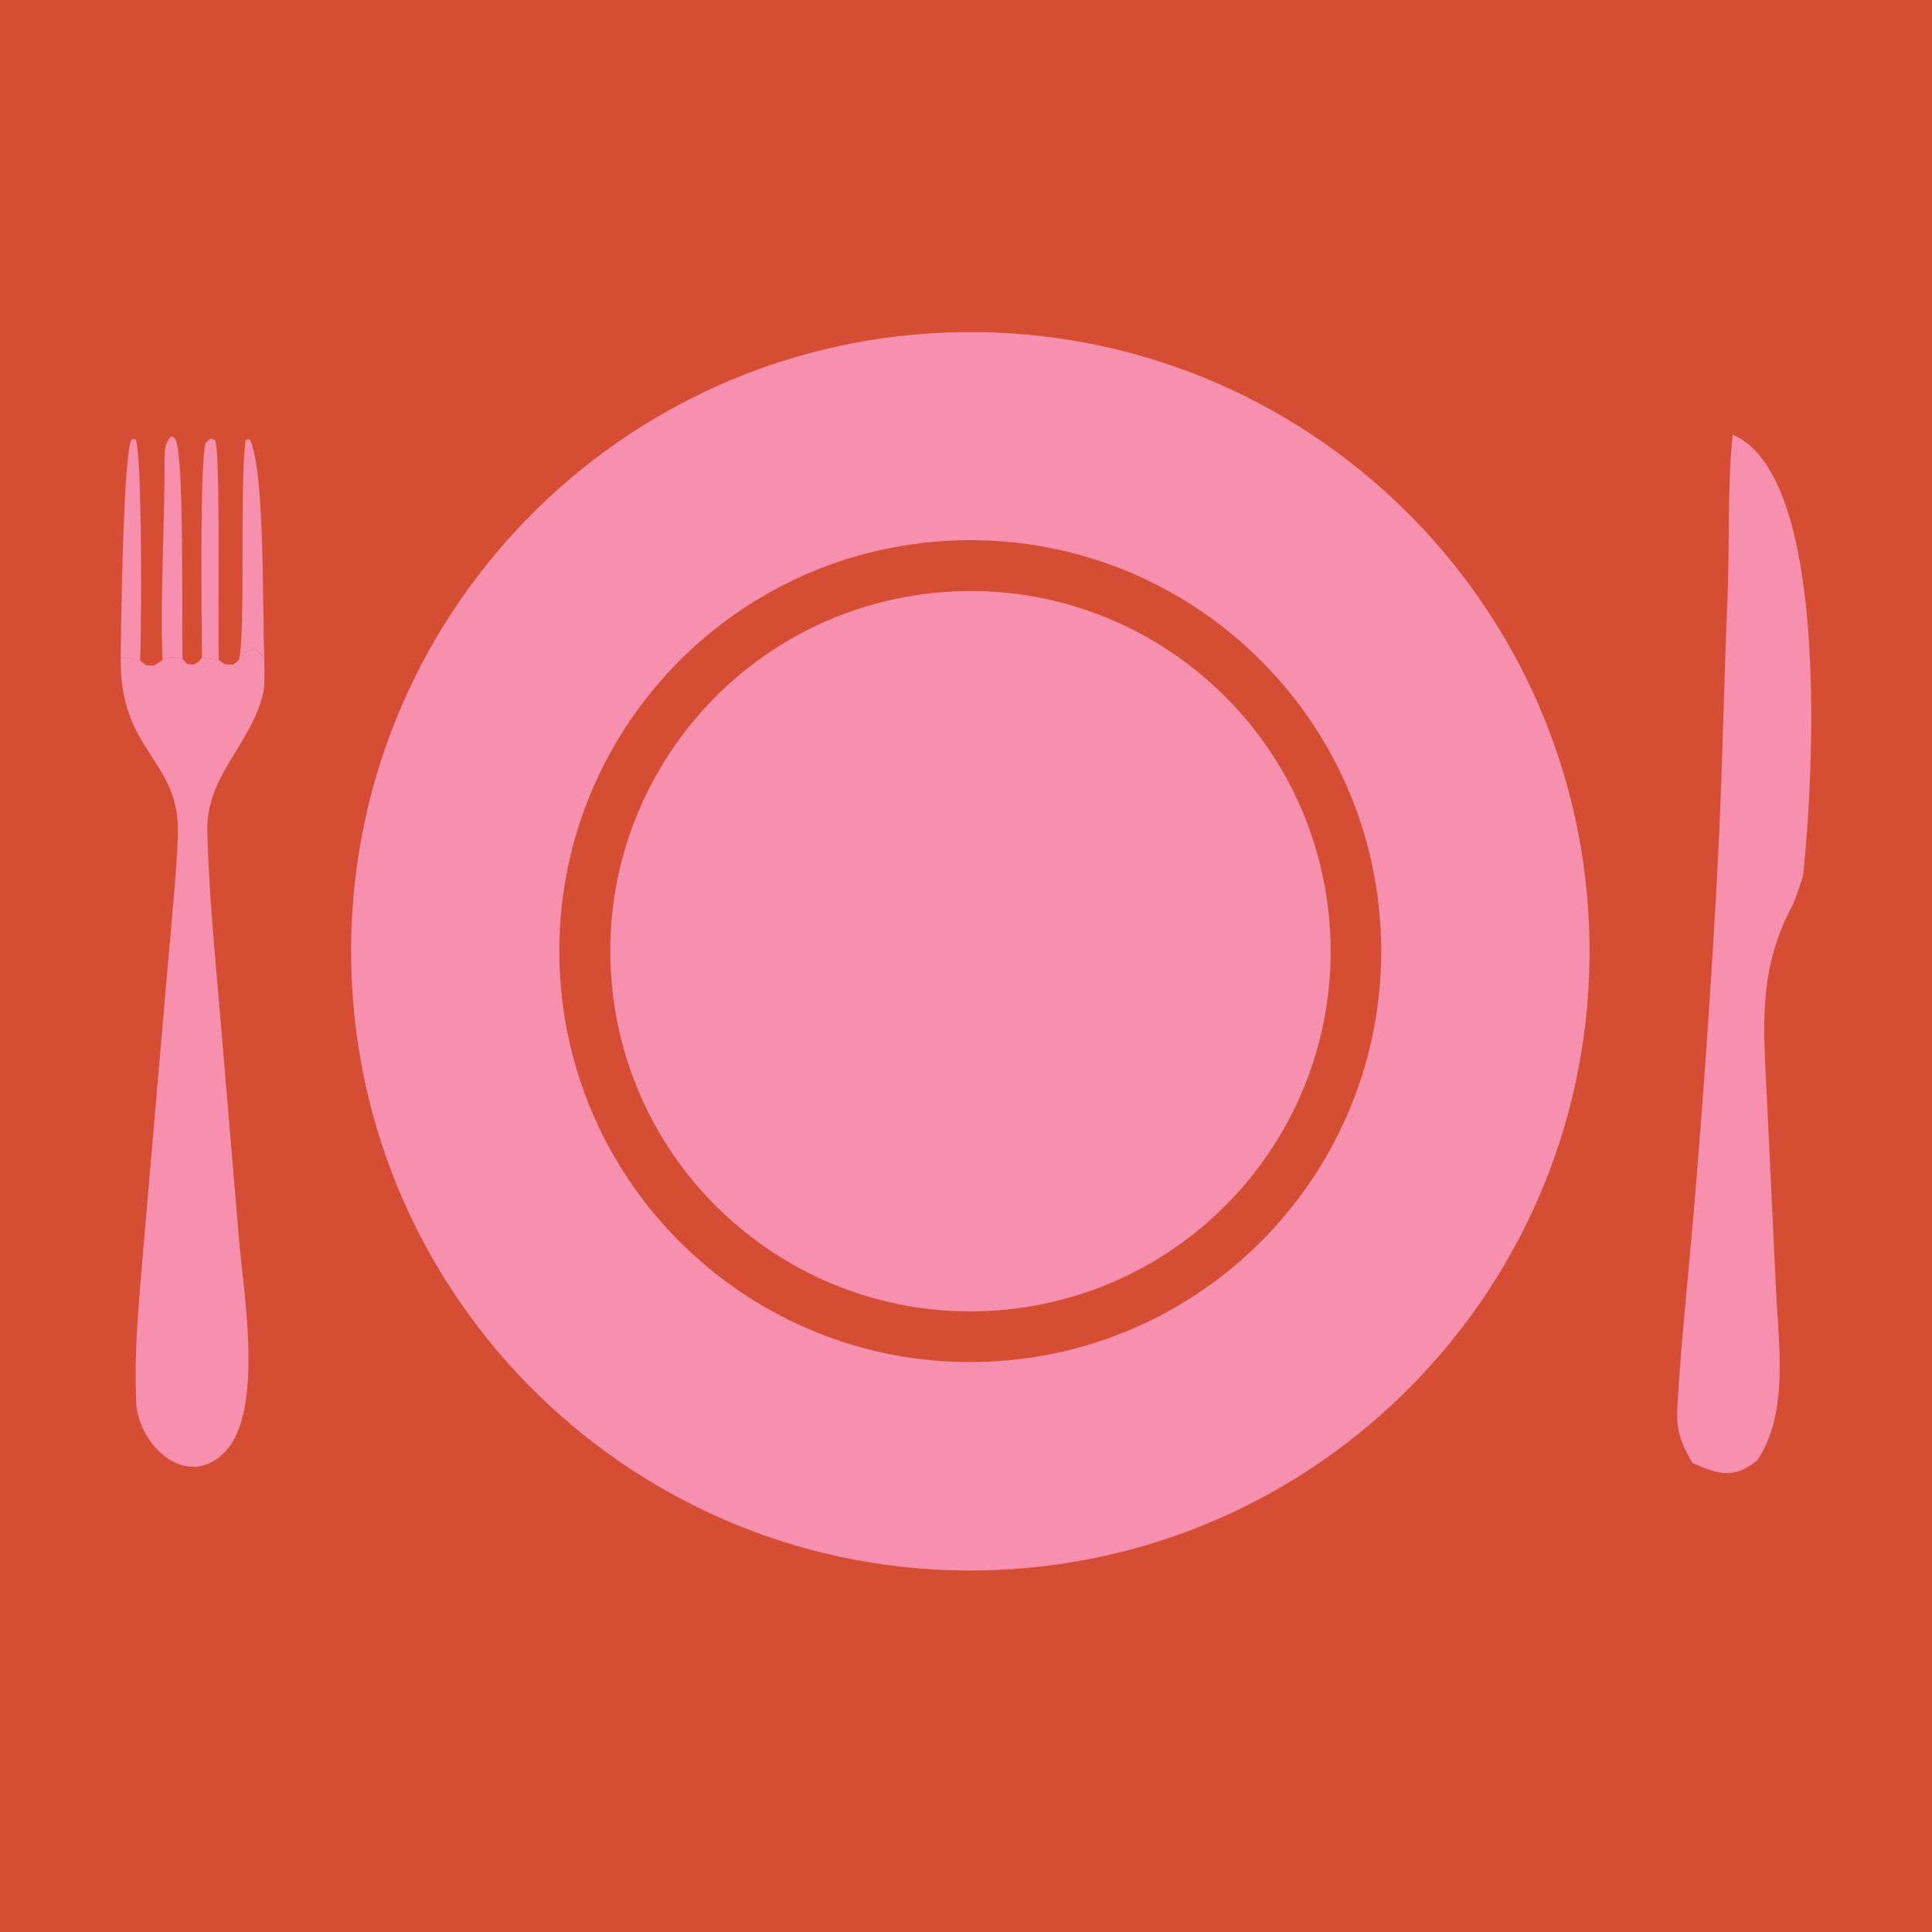
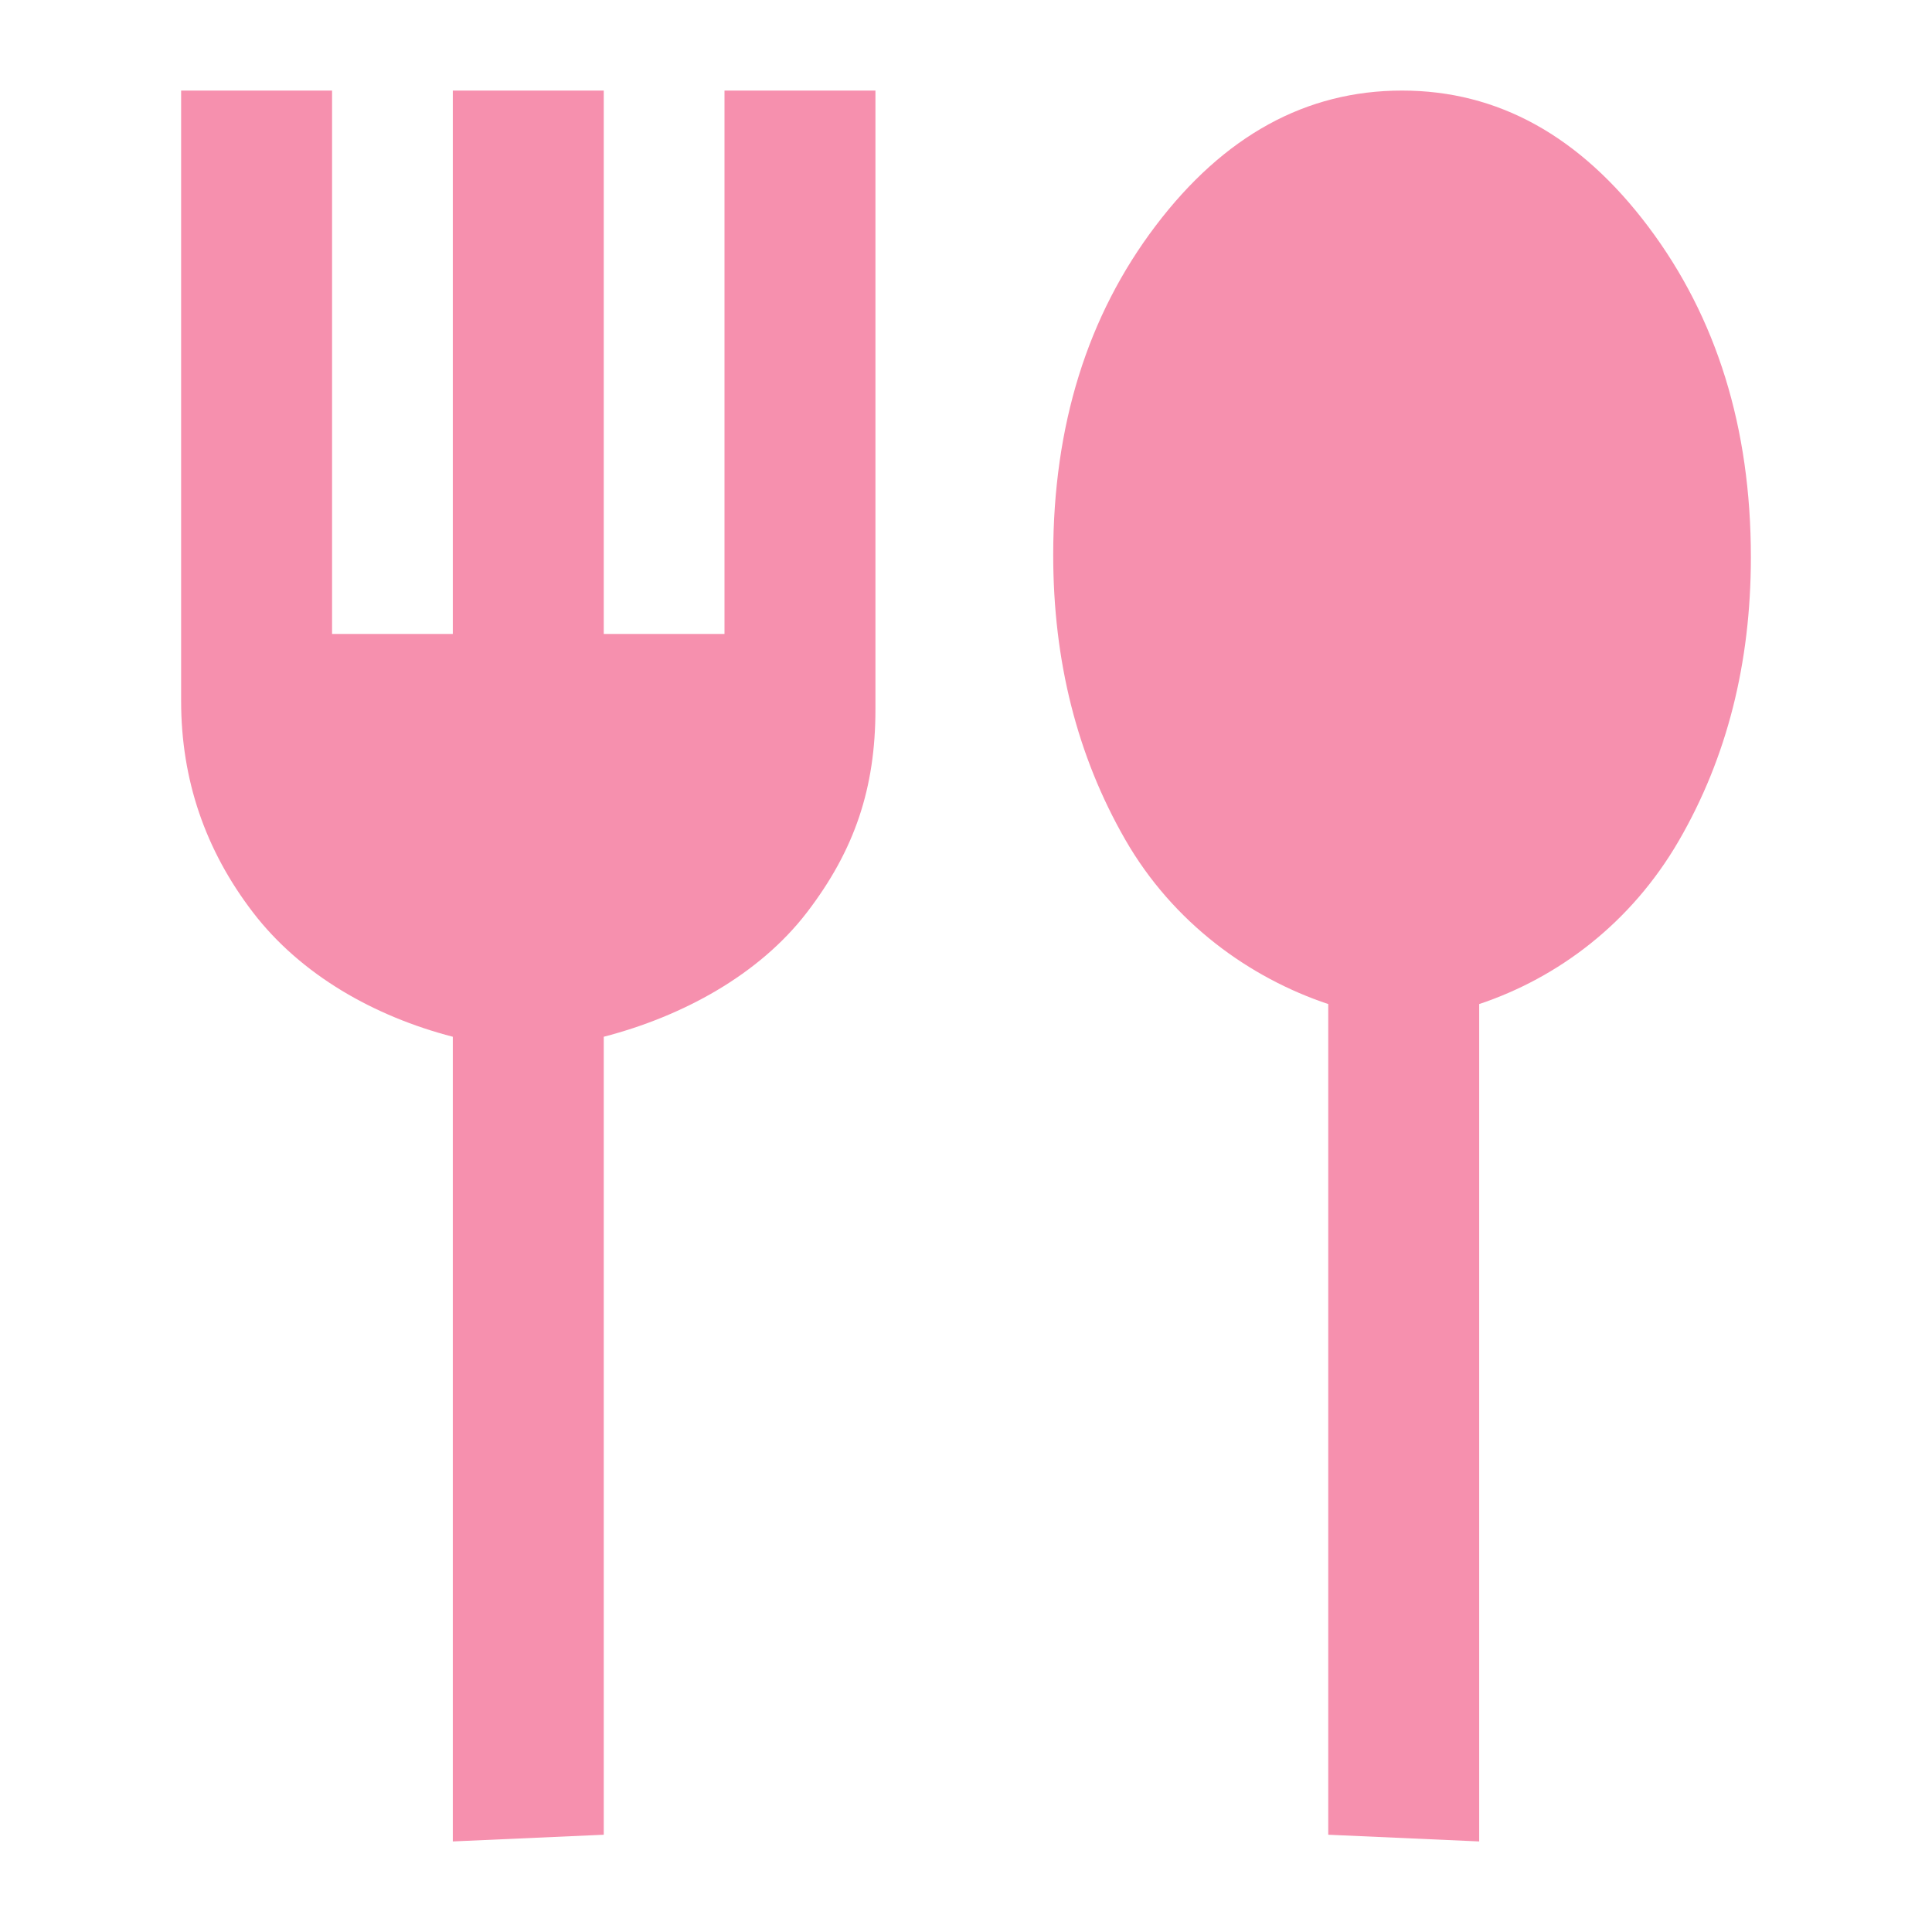
- <svg xmlns="http://www.w3.org/2000/svg" width="180" height="180" viewBox="0 0 180 180" fill="none">
-   <rect width="180" height="180" fill="#D54E33" />
-   <path d="M89.661 30.942C121.493 30.533 147.64 55.984 148.089 87.815C148.539 119.647 123.119 145.826 91.289 146.314C59.403 146.803 33.168 121.33 32.718 89.443C32.268 57.556 57.773 31.353 89.661 30.942ZM92.039 126.865C113.133 125.96 129.513 108.149 128.652 87.053C127.791 65.957 110.015 49.54 88.917 50.356C67.756 51.175 51.279 69.016 52.143 90.175C53.006 111.334 70.882 127.773 92.039 126.865Z" fill="#F690AE" />
-   <path d="M86.965 55.246C105.413 53.338 121.91 66.759 123.797 85.21C125.683 103.66 112.242 120.142 93.79 122.006C75.368 123.867 58.92 110.454 57.037 92.034C55.154 73.615 68.547 57.151 86.965 55.246Z" fill="#F690AE" />
-   <path d="M161.434 40.499C170.691 44.457 168.876 73.384 167.998 81.469C167.96 81.823 167.199 83.987 166.979 84.396C163.603 90.683 164.359 96.346 164.656 103.113L165.472 120.277C165.718 125.372 166.659 131.697 163.726 136.052C161.475 137.862 160.071 137.331 157.695 136.314C156.645 134.535 156.153 133.301 156.271 131.177C156.602 125.216 157.271 119.128 157.78 113.171C158.65 102.936 159.368 92.688 159.934 82.431C160.445 73.577 160.574 64.51 160.951 55.639C161.152 50.893 160.925 45.181 161.434 40.499Z" fill="#F690AE" />
-   <path d="M22.237 61.514C22.704 60.84 22.987 60.572 23.768 60.461C24.157 60.746 24.304 60.938 24.617 61.292C24.632 62 24.677 63.872 24.542 64.475C23.463 69.304 19.189 72.247 19.315 77.422C19.445 82.791 19.954 88.171 20.42 93.54L22.279 115.58C22.665 120.284 24.681 131.689 20.829 135.407C17.163 138.946 12.527 134.281 12.678 130.166C12.5 125.145 13.025 120.446 13.418 115.589L15.622 90.061C15.871 87.071 16.602 79.777 16.575 77.198C16.507 70.662 11.099 69.911 11.253 61.233C11.865 61.307 12.492 61.349 13.067 61.558C13.772 62.096 13.427 61.979 14.317 62.015C14.603 61.844 14.911 61.691 15.146 61.467C15.999 61.132 16.126 61.174 17.02 61.414C17.599 62.007 17.257 61.846 18.079 61.915C18.545 61.609 18.535 61.691 18.82 61.255C19.272 61.324 19.972 61.411 20.395 61.509C21.131 61.996 20.809 61.865 21.703 61.929C21.828 61.838 22.154 61.62 22.237 61.514Z" fill="#F690AE" />
-   <path d="M22.247 61.513C22.911 59.357 22.303 44.937 22.888 40.989L23.267 40.915C24.717 43.827 24.422 56.89 24.627 61.291C24.314 60.937 24.167 60.745 23.778 60.459C22.997 60.571 22.714 60.839 22.247 61.513Z" fill="#F690AE" />
-   <path d="M15.143 61.467C14.901 55.503 15.369 48.681 15.328 42.644C15.322 41.887 15.418 41.15 15.968 40.649L16.289 40.833C17.229 41.988 16.884 58.251 17.017 61.414C16.123 61.174 15.996 61.131 15.143 61.467Z" fill="#F690AE" />
-   <path d="M11.25 61.232C11.263 58.686 11.486 42.13 12.259 40.945L12.628 40.911C13.275 42.311 13.173 59.006 13.064 61.557C12.489 61.348 11.862 61.306 11.25 61.232Z" fill="#F690AE" />
-   <path d="M18.817 61.255C18.801 58.663 18.581 42.569 19.184 41.209L19.604 40.848L20.051 41.016C20.562 42.37 20.279 58.576 20.391 61.509C19.968 61.411 19.268 61.324 18.817 61.255Z" fill="#F690AE" />
+ <svg xmlns="http://www.w3.org/2000/svg" width="64" height="64" viewBox="0 0 64 64" fill="none">
+   <path d="M15 61V34.344C12.4 33.67 9.972 32.298 8.383 30.228C6.794 28.157 6 25.822 6 23.222V3H11L11 21H15L15 3H20L20 21H24V3H29L29 23.5C29 26.1 28.317 28.157 26.728 30.228C25.139 32.298 22.6 33.67 20 34.344V60.778L15 61ZM44 60.778L44 33.261C41.4 32.394 38.861 30.577 37.272 27.808C35.683 25.04 34.889 21.898 34.889 18.383C34.889 14.098 36.02 10.463 38.283 7.478C40.546 4.493 43.267 3 46.444 3C49.622 3 52.343 4.505 54.606 7.514C56.868 10.523 58 14.17 58 18.456C58 21.97 57.206 25.1 55.617 27.844C54.028 30.589 51.6 32.394 49 33.261V61L44 60.778Z" fill="#F690AE" />
</svg>
